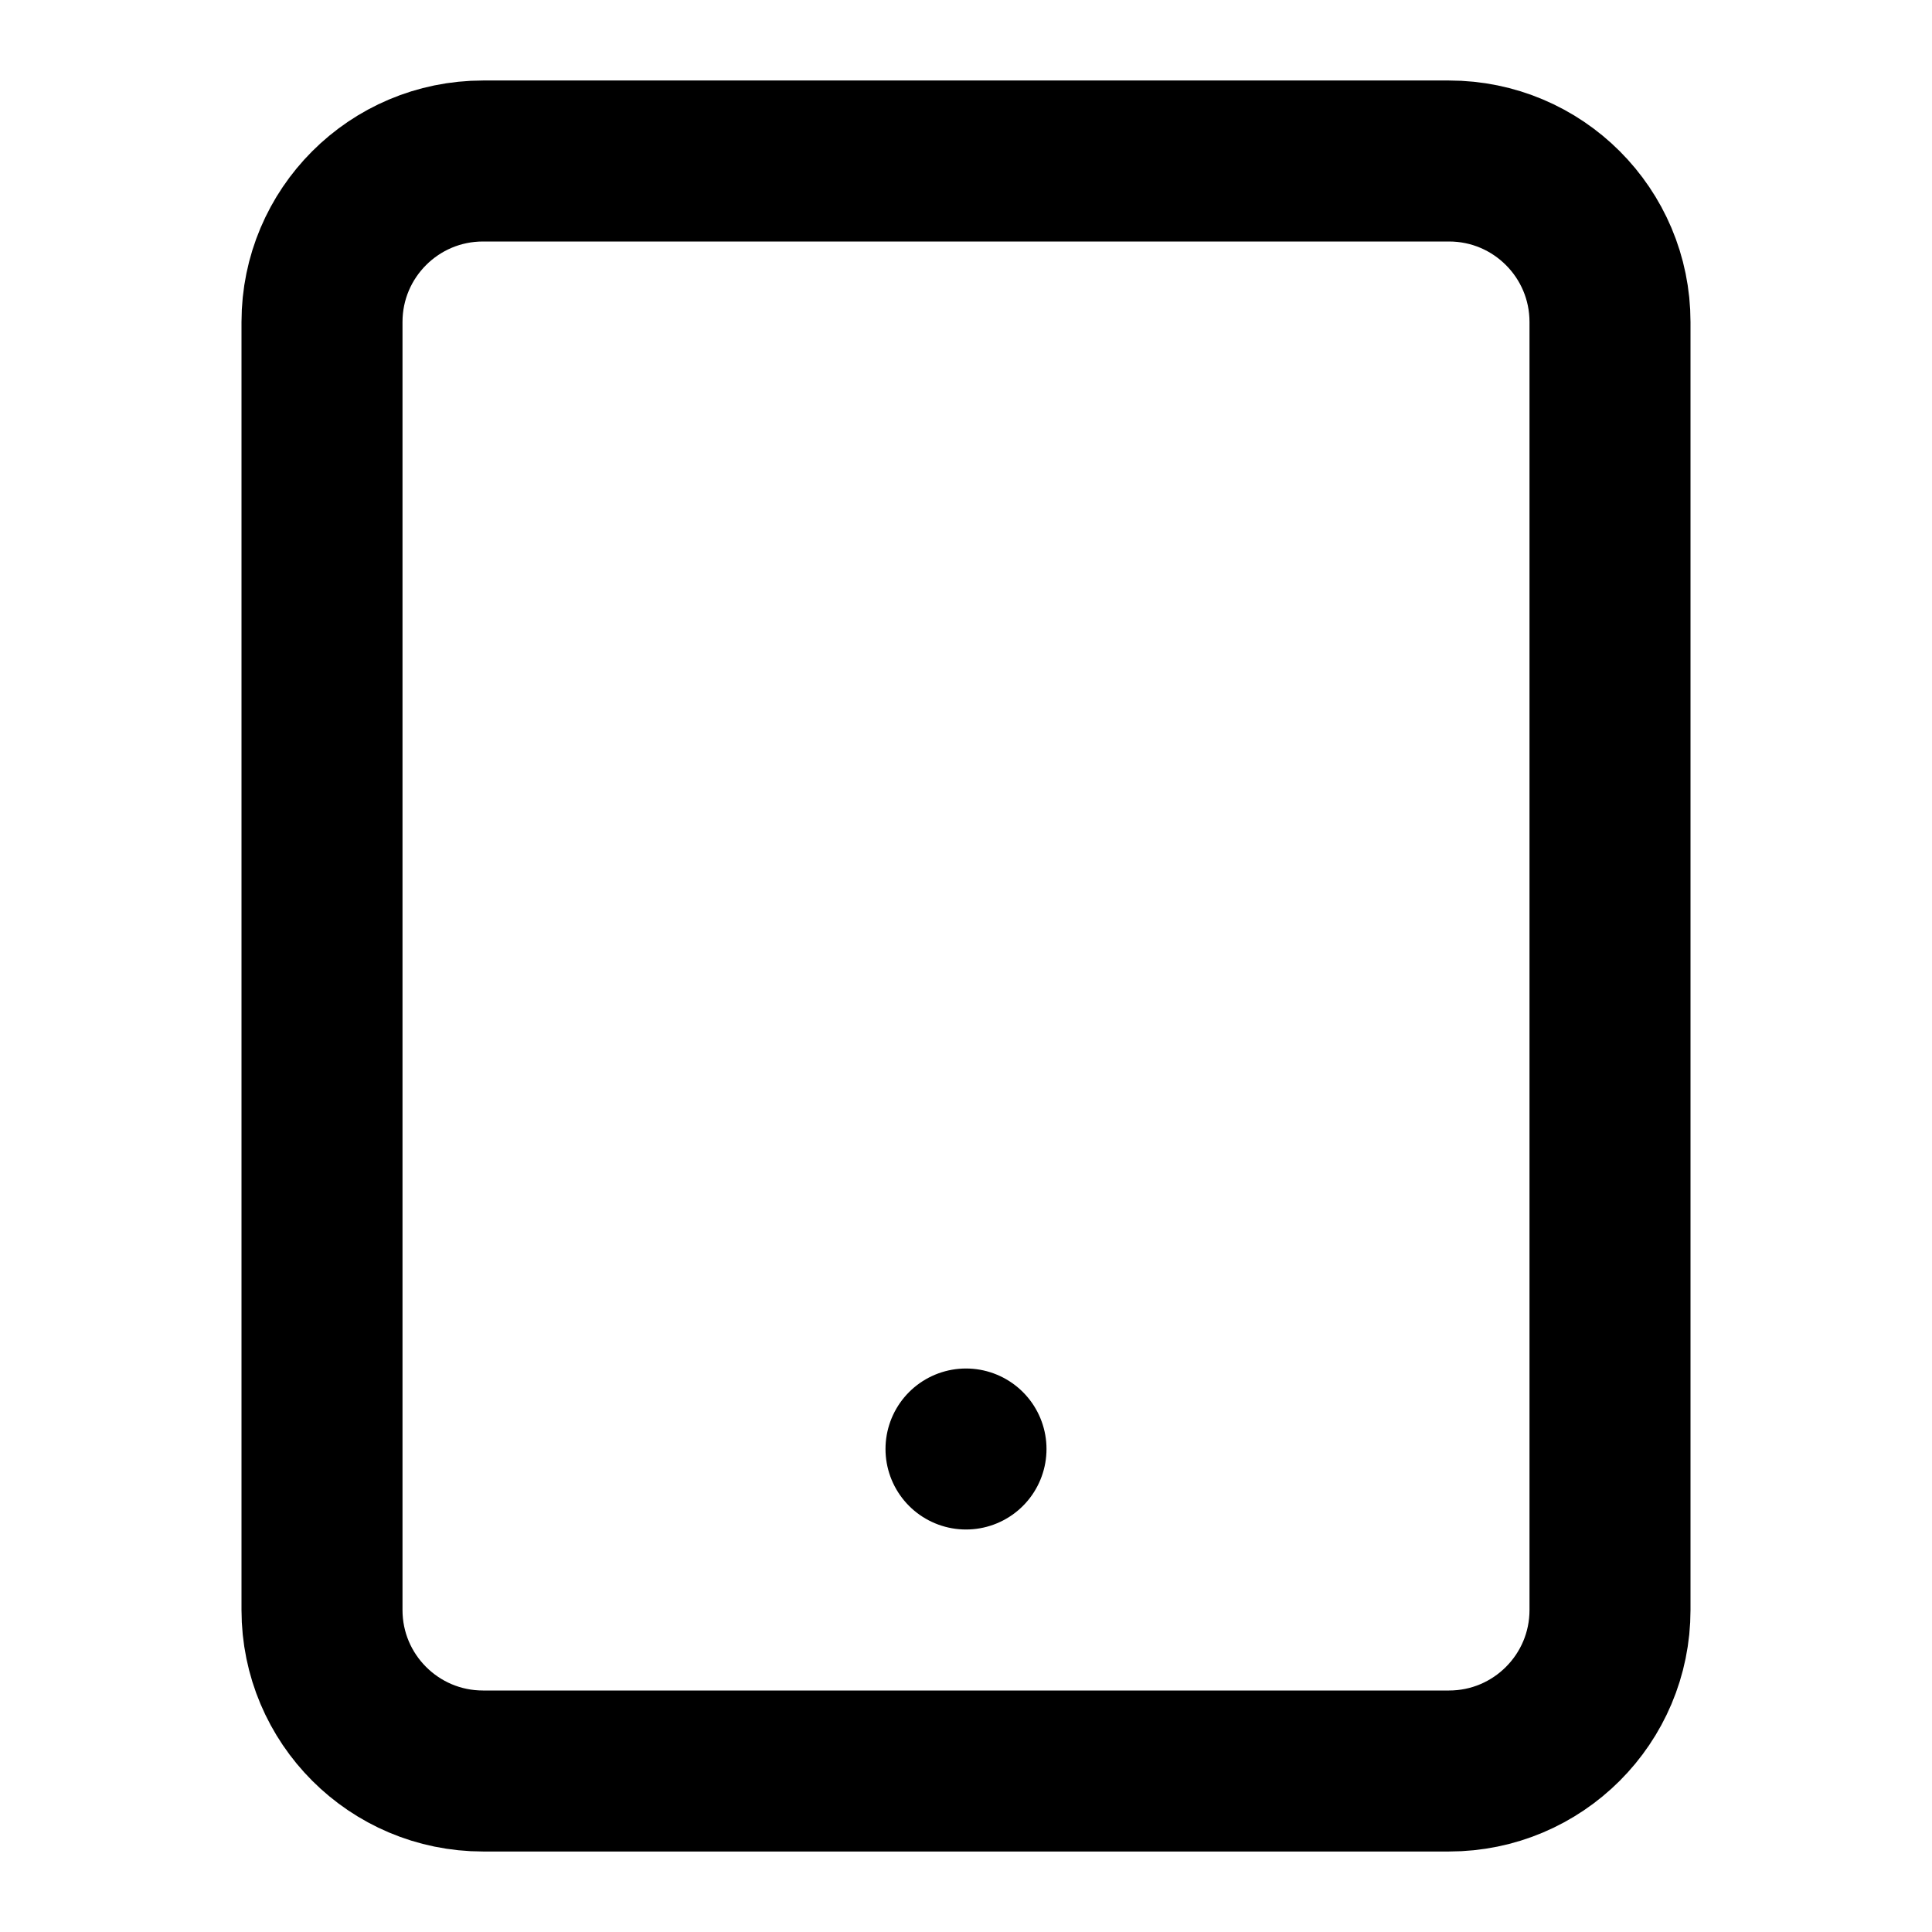
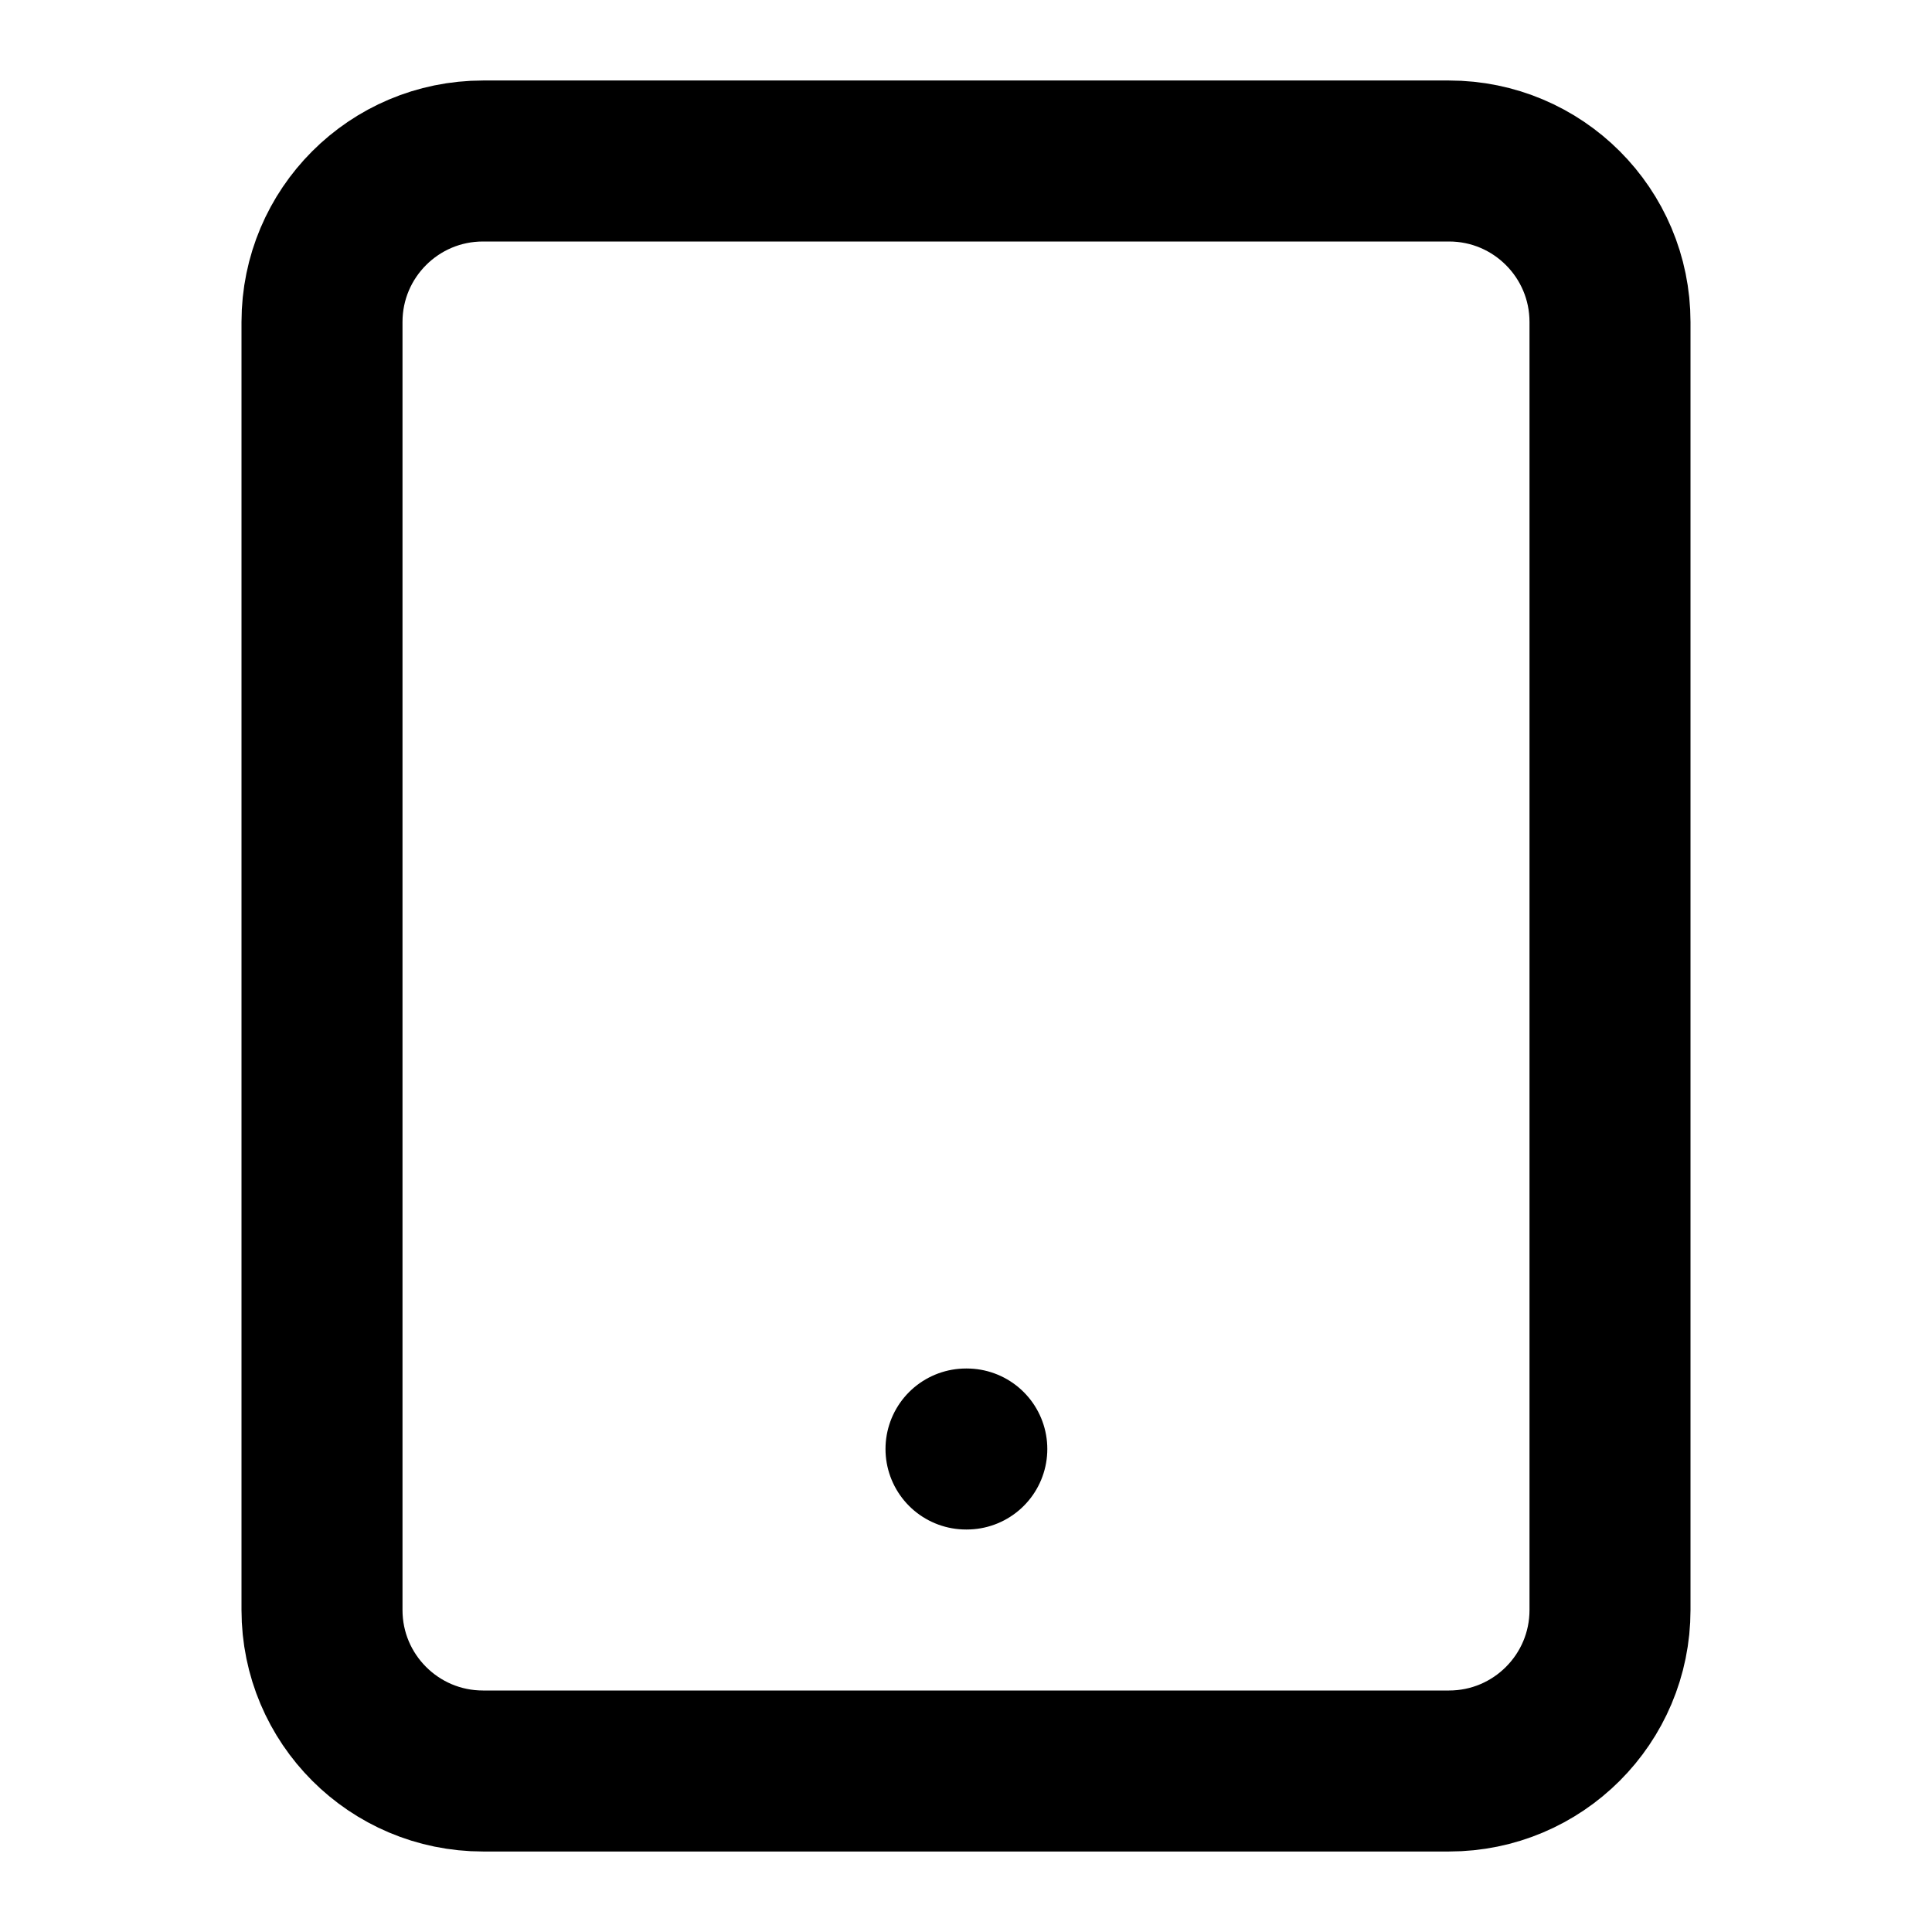
<svg xmlns="http://www.w3.org/2000/svg" width="24" height="24" viewBox="0 0 24 24" fill="none" stroke="currentColor" stroke-width="2" stroke-linecap="round" stroke-linejoin="round">
-   <rect x="4" y="2" width="16" height="20" rx="2" ry="2" transform="rotate(180 12 12)" />
-   <line x1="12" y1="18" x2="12" y2="18" />
+   <rect x="4" y="2" width="16" height="20" rx="2" ry="2" />
+   <line x1="12" y1="18" x2="12.01" y2="18" />
</svg>
